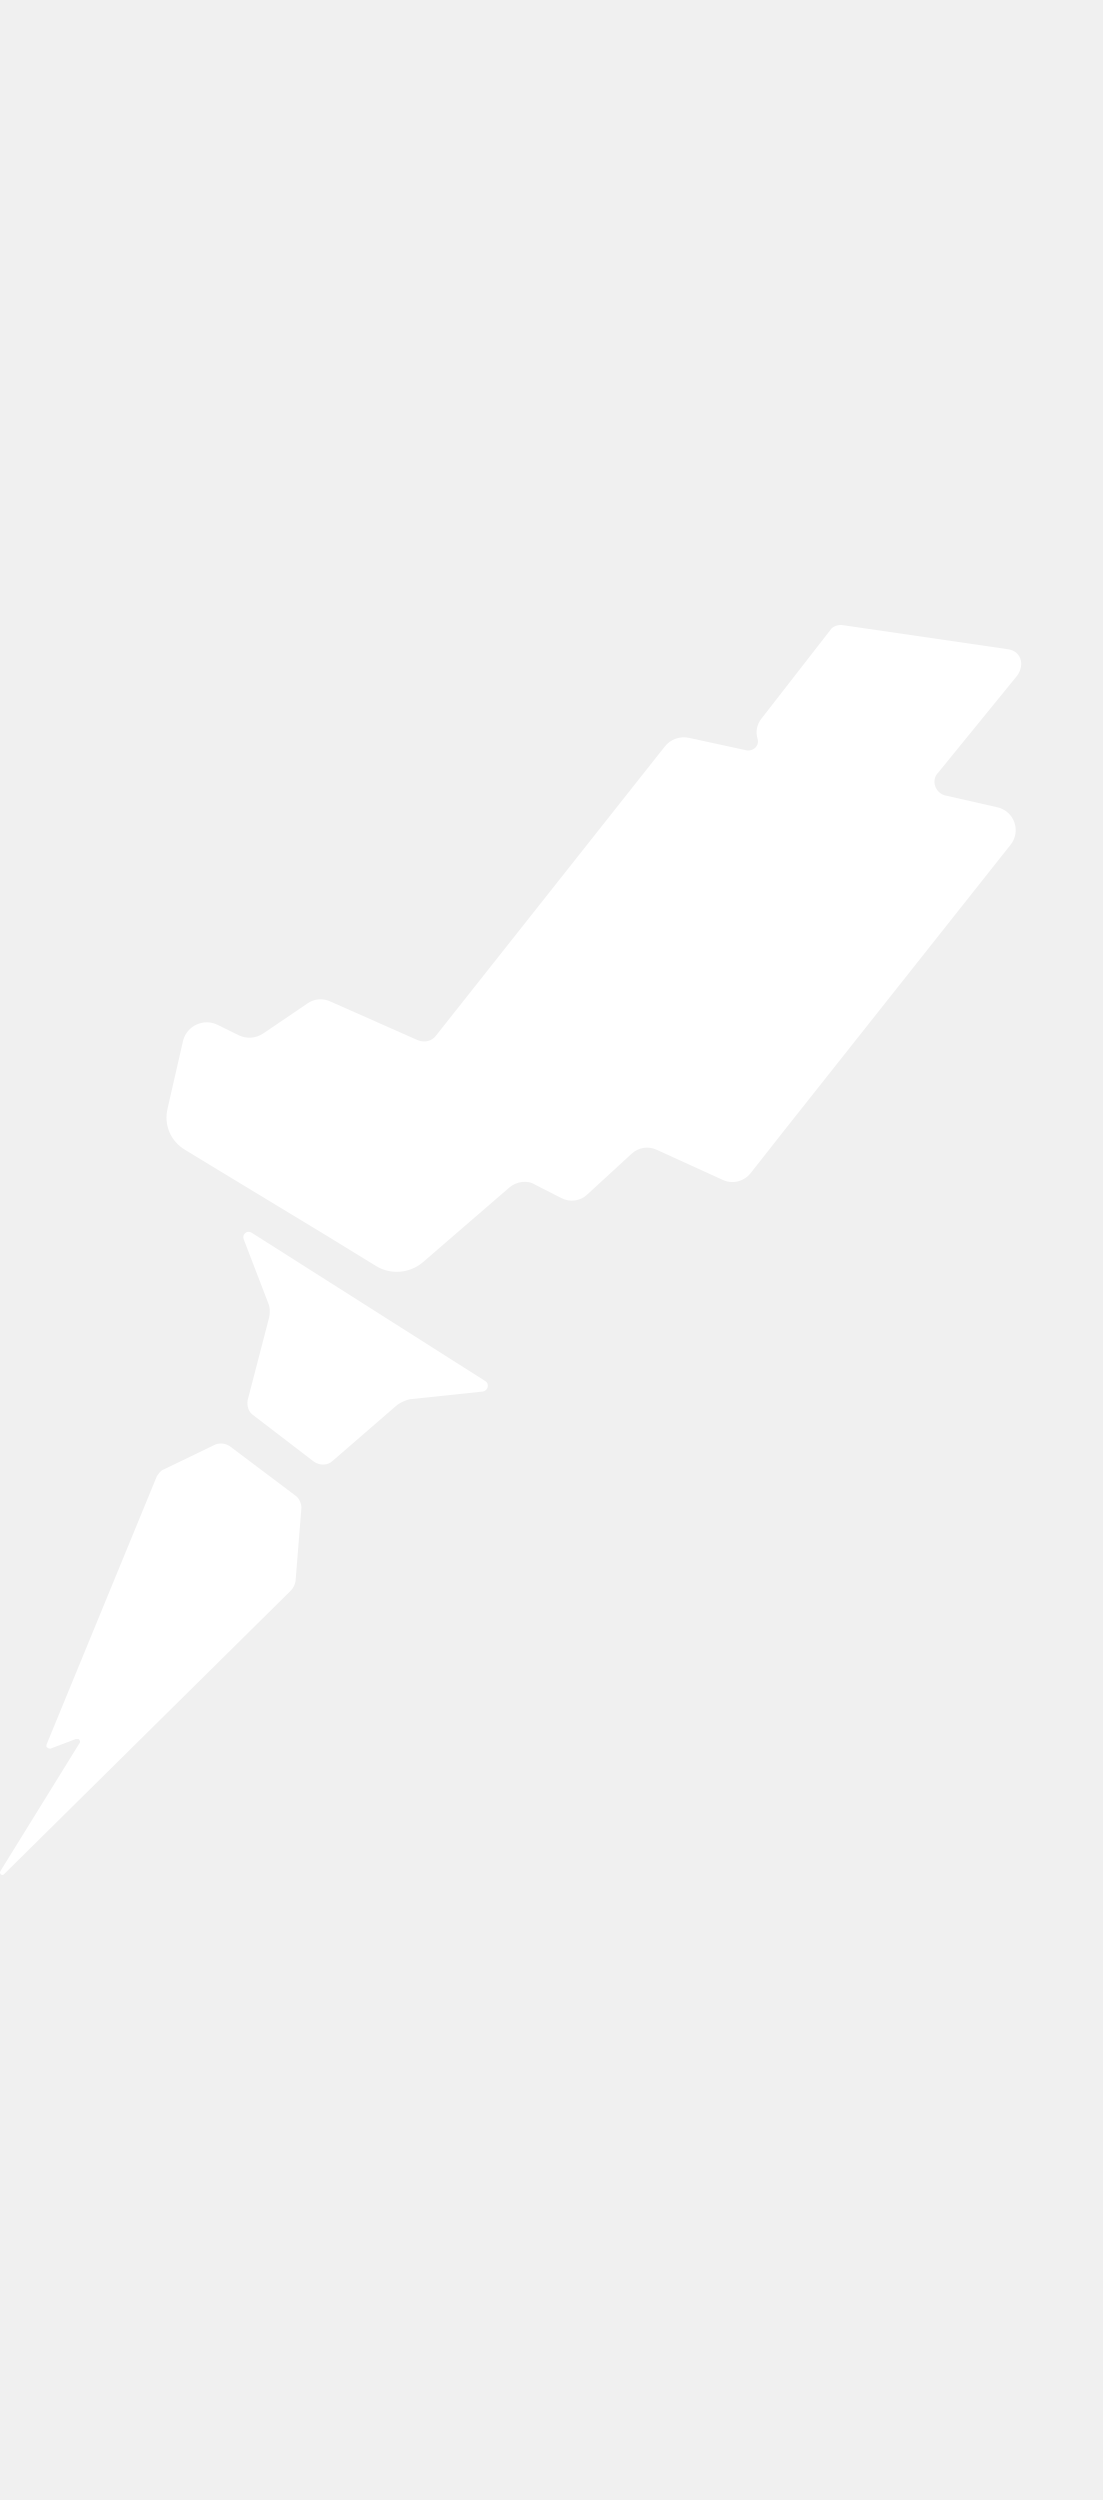
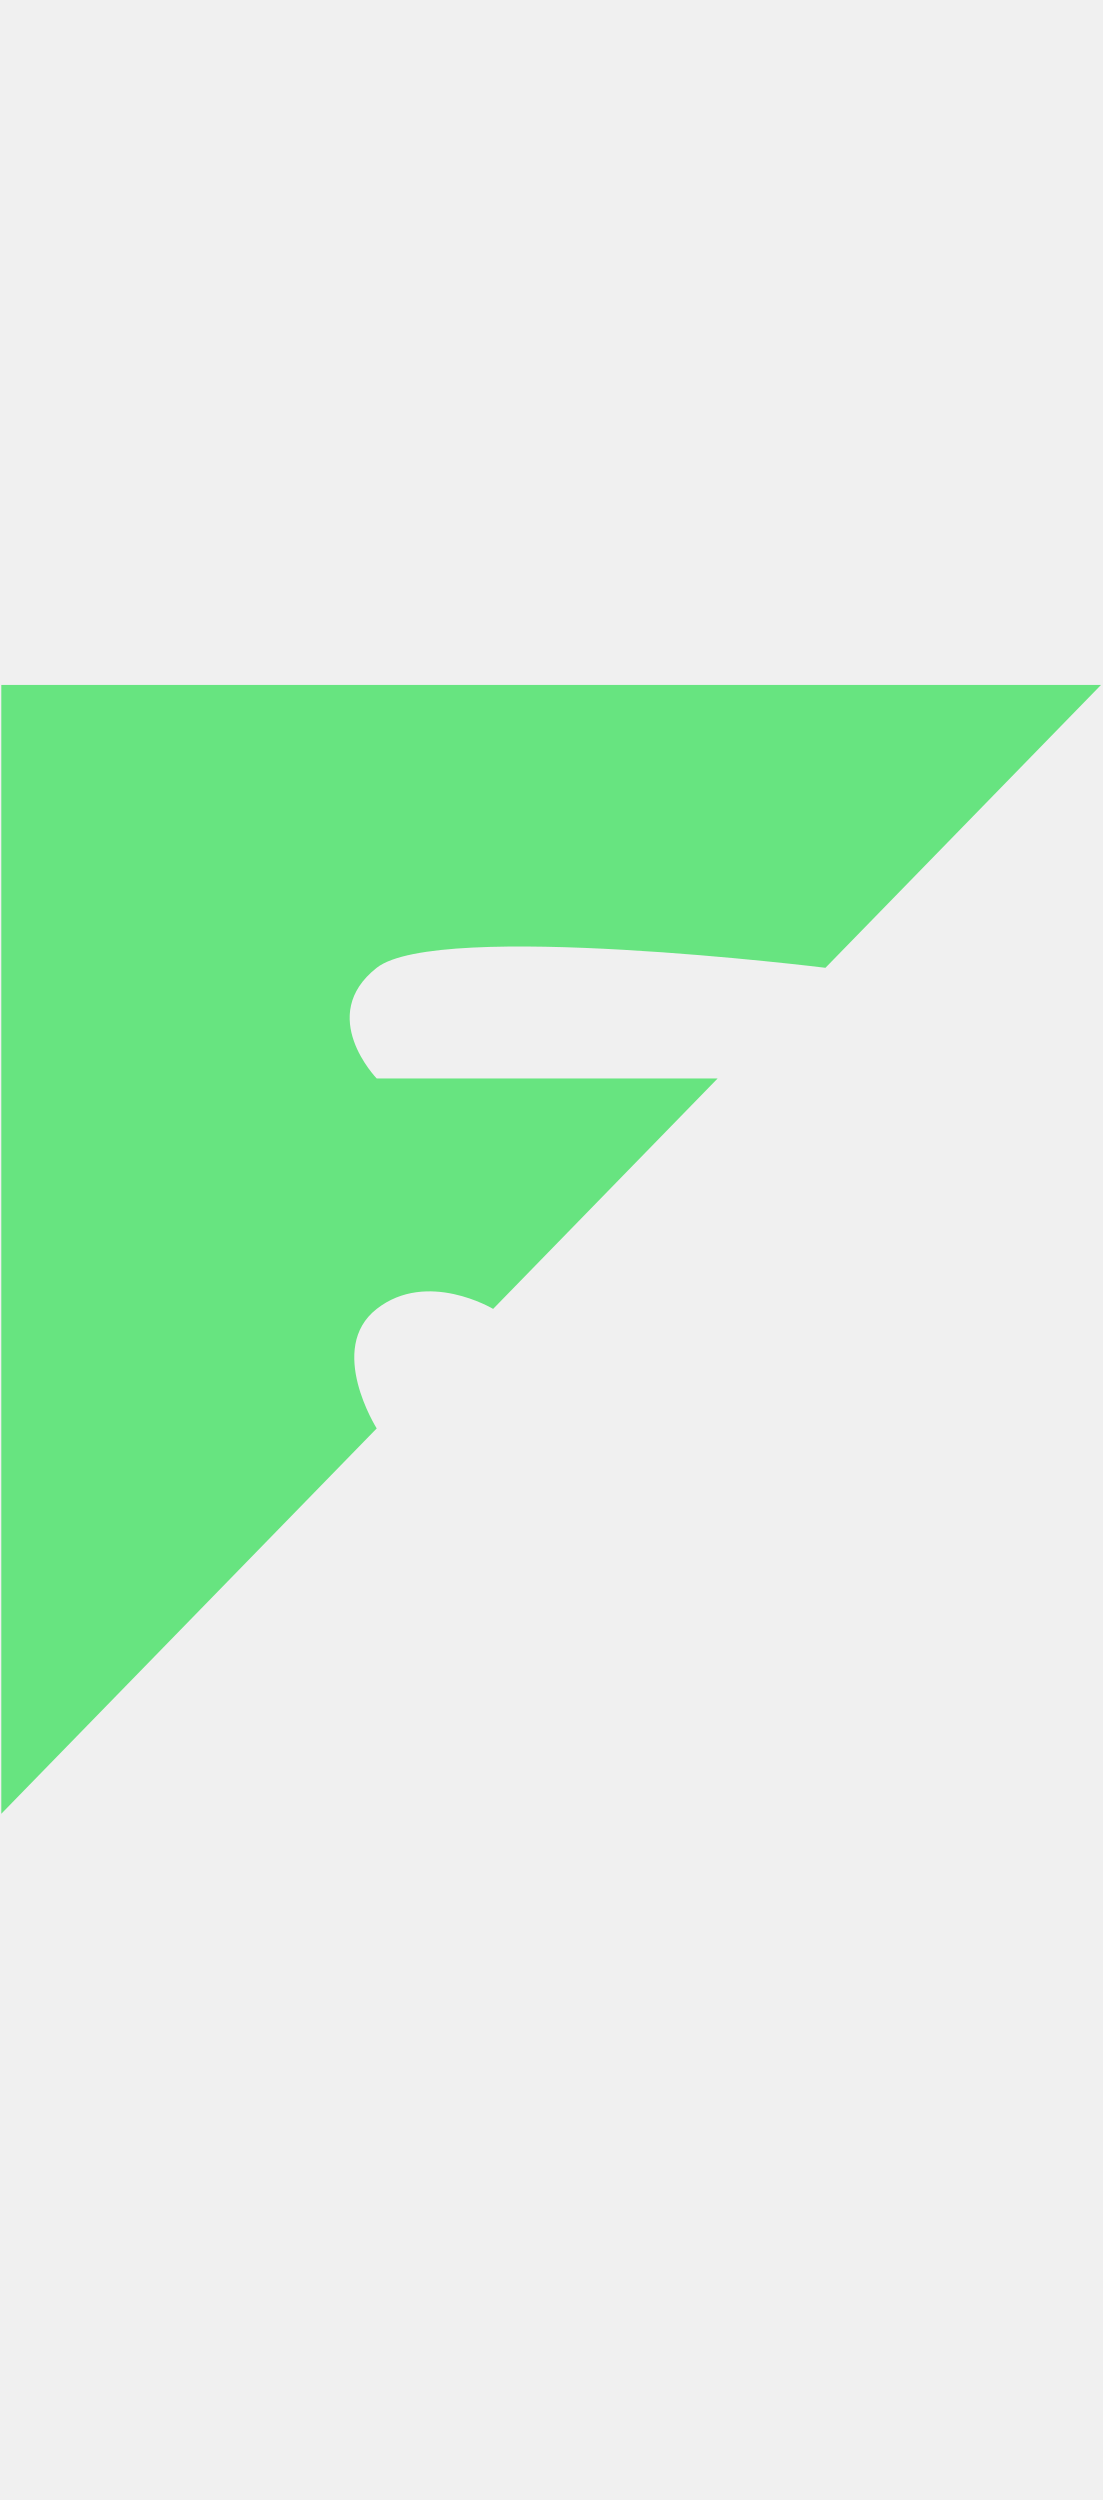
- <svg xmlns="http://www.w3.org/2000/svg" width="15" height="34" viewBox="0 0 30 34" fill="white" aria-hidden="true">
-   <path d="M27.434.662l-4.49-.655a.389.389 0 00-.319.079l-1.913 2.46a.593.593 0 00-.106.55c.053.184-.106.341-.292.315l-1.568-.34a.657.657 0 00-.664.235l-6.217 7.855c-.107.157-.32.21-.505.131l-2.365-1.047a.62.62 0 00-.637.052l-1.196.812a.669.669 0 01-.664.052l-.585-.288a.666.666 0 00-.93.42l-.425 1.858c-.106.445.08.89.478 1.126l.904.55 2.896 1.754 1.408.864c.399.236.903.184 1.249-.104l2.364-2.043c.186-.157.479-.21.691-.078l.718.366a.61.61 0 00.717-.104l1.196-1.1a.618.618 0 01.69-.105l1.78.812c.266.13.585.052.771-.183l.824-1.048 6.244-7.881a.636.636 0 00-.372-1.021l-1.382-.314c-.292-.053-.425-.42-.213-.629l2.153-2.644c.212-.315.08-.655-.24-.707zM6.843 16.529c-.133-.078-.266.052-.213.183l.664 1.728c.054.131.054.262.027.393l-.585 2.252c-.026.157.027.314.133.393l1.674 1.283c.16.105.372.105.505-.026l1.754-1.52c.106-.078.239-.13.345-.156l1.993-.21c.133-.026.186-.21.053-.288l-6.35-4.032zM6.258 22.342a.43.43 0 00-.398-.052l-1.408.68c-.08.026-.133.105-.186.184l-3.003 7.305v.052c.027.026.053.053.107.053l.69-.262h.08c.027.026.053.078.027.105L.014 33.889c-.053.078.054.157.107.078l7.785-7.698a.496.496 0 00.133-.261l.159-1.99a.43.43 0 00-.133-.315l-1.807-1.361z" class="css-et4cm8" />
+ <svg xmlns="http://www.w3.org/2000/svg" width="15" height="34" viewBox="0 0 852 875" fill="none">
+   <path d="M1 873V1H850.5L637.638 219.5C637.638 219.5 338 182.5 291 219.5C244 256.5 291 305 291 305H554.344L380.937 483C380.937 483 330 452.5 291 483C252 513.5 291 575.319 291 575.319L1 873Z" fill="#67e480" />
</svg>
